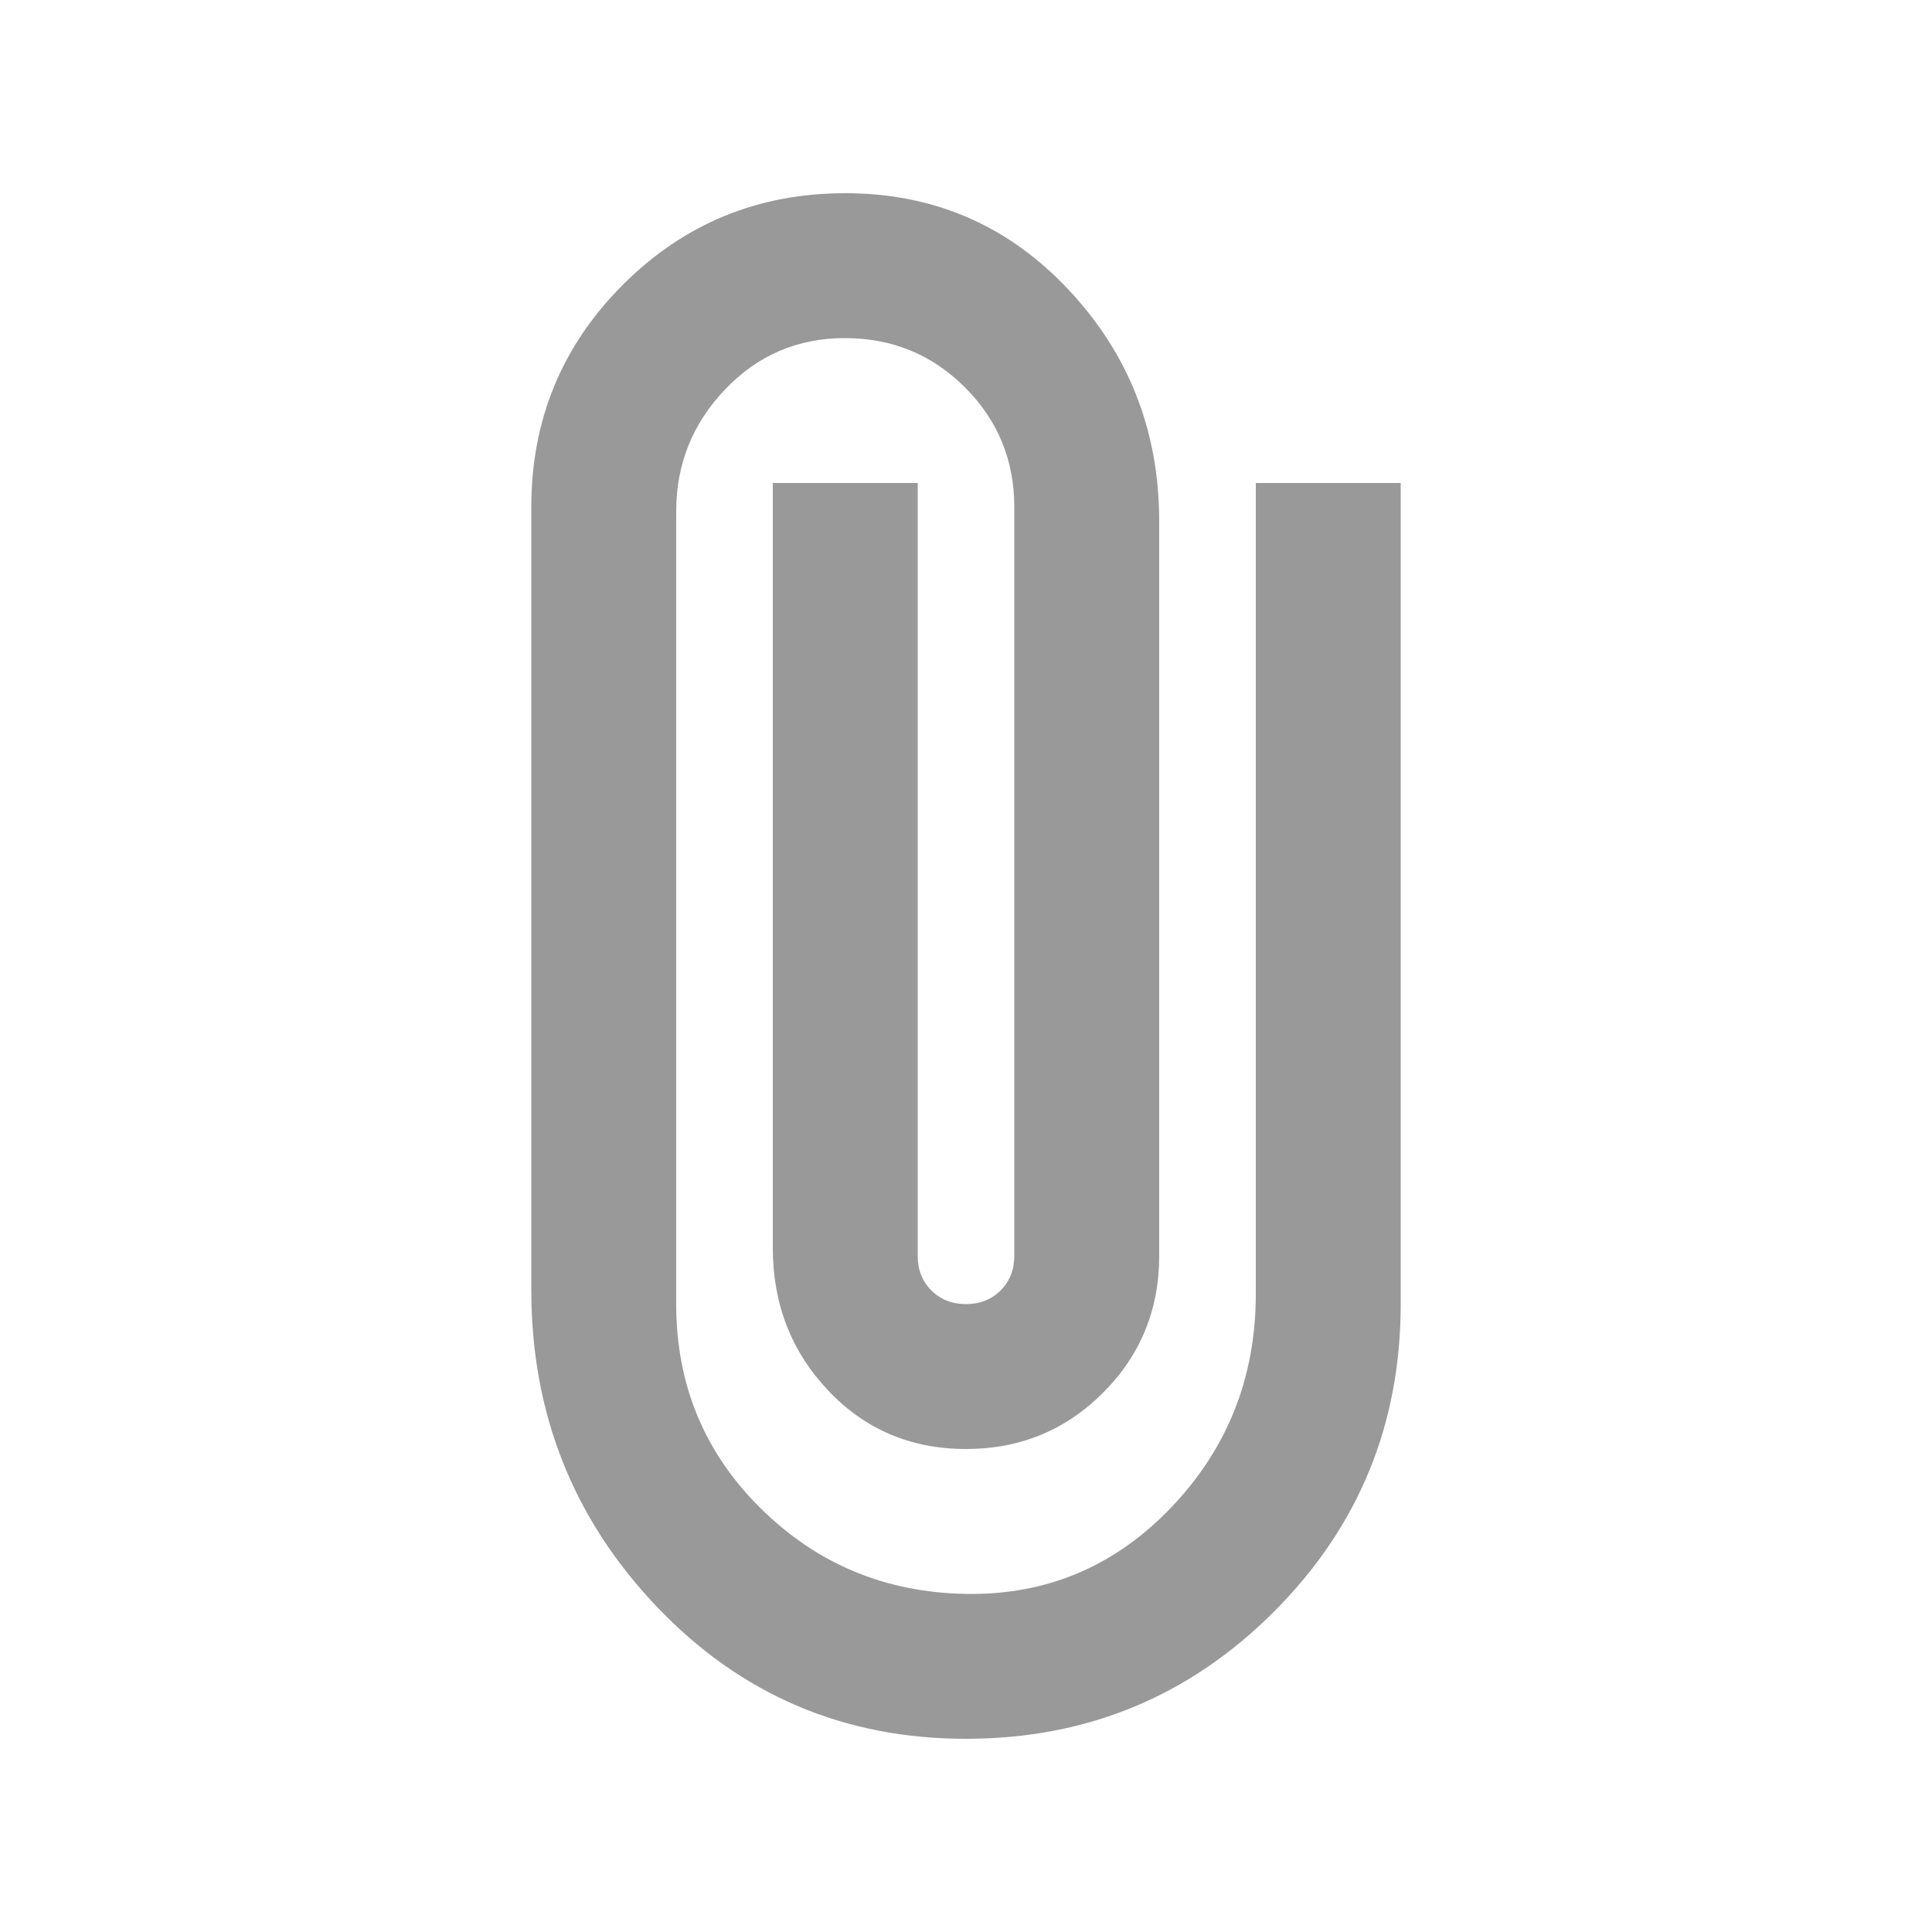
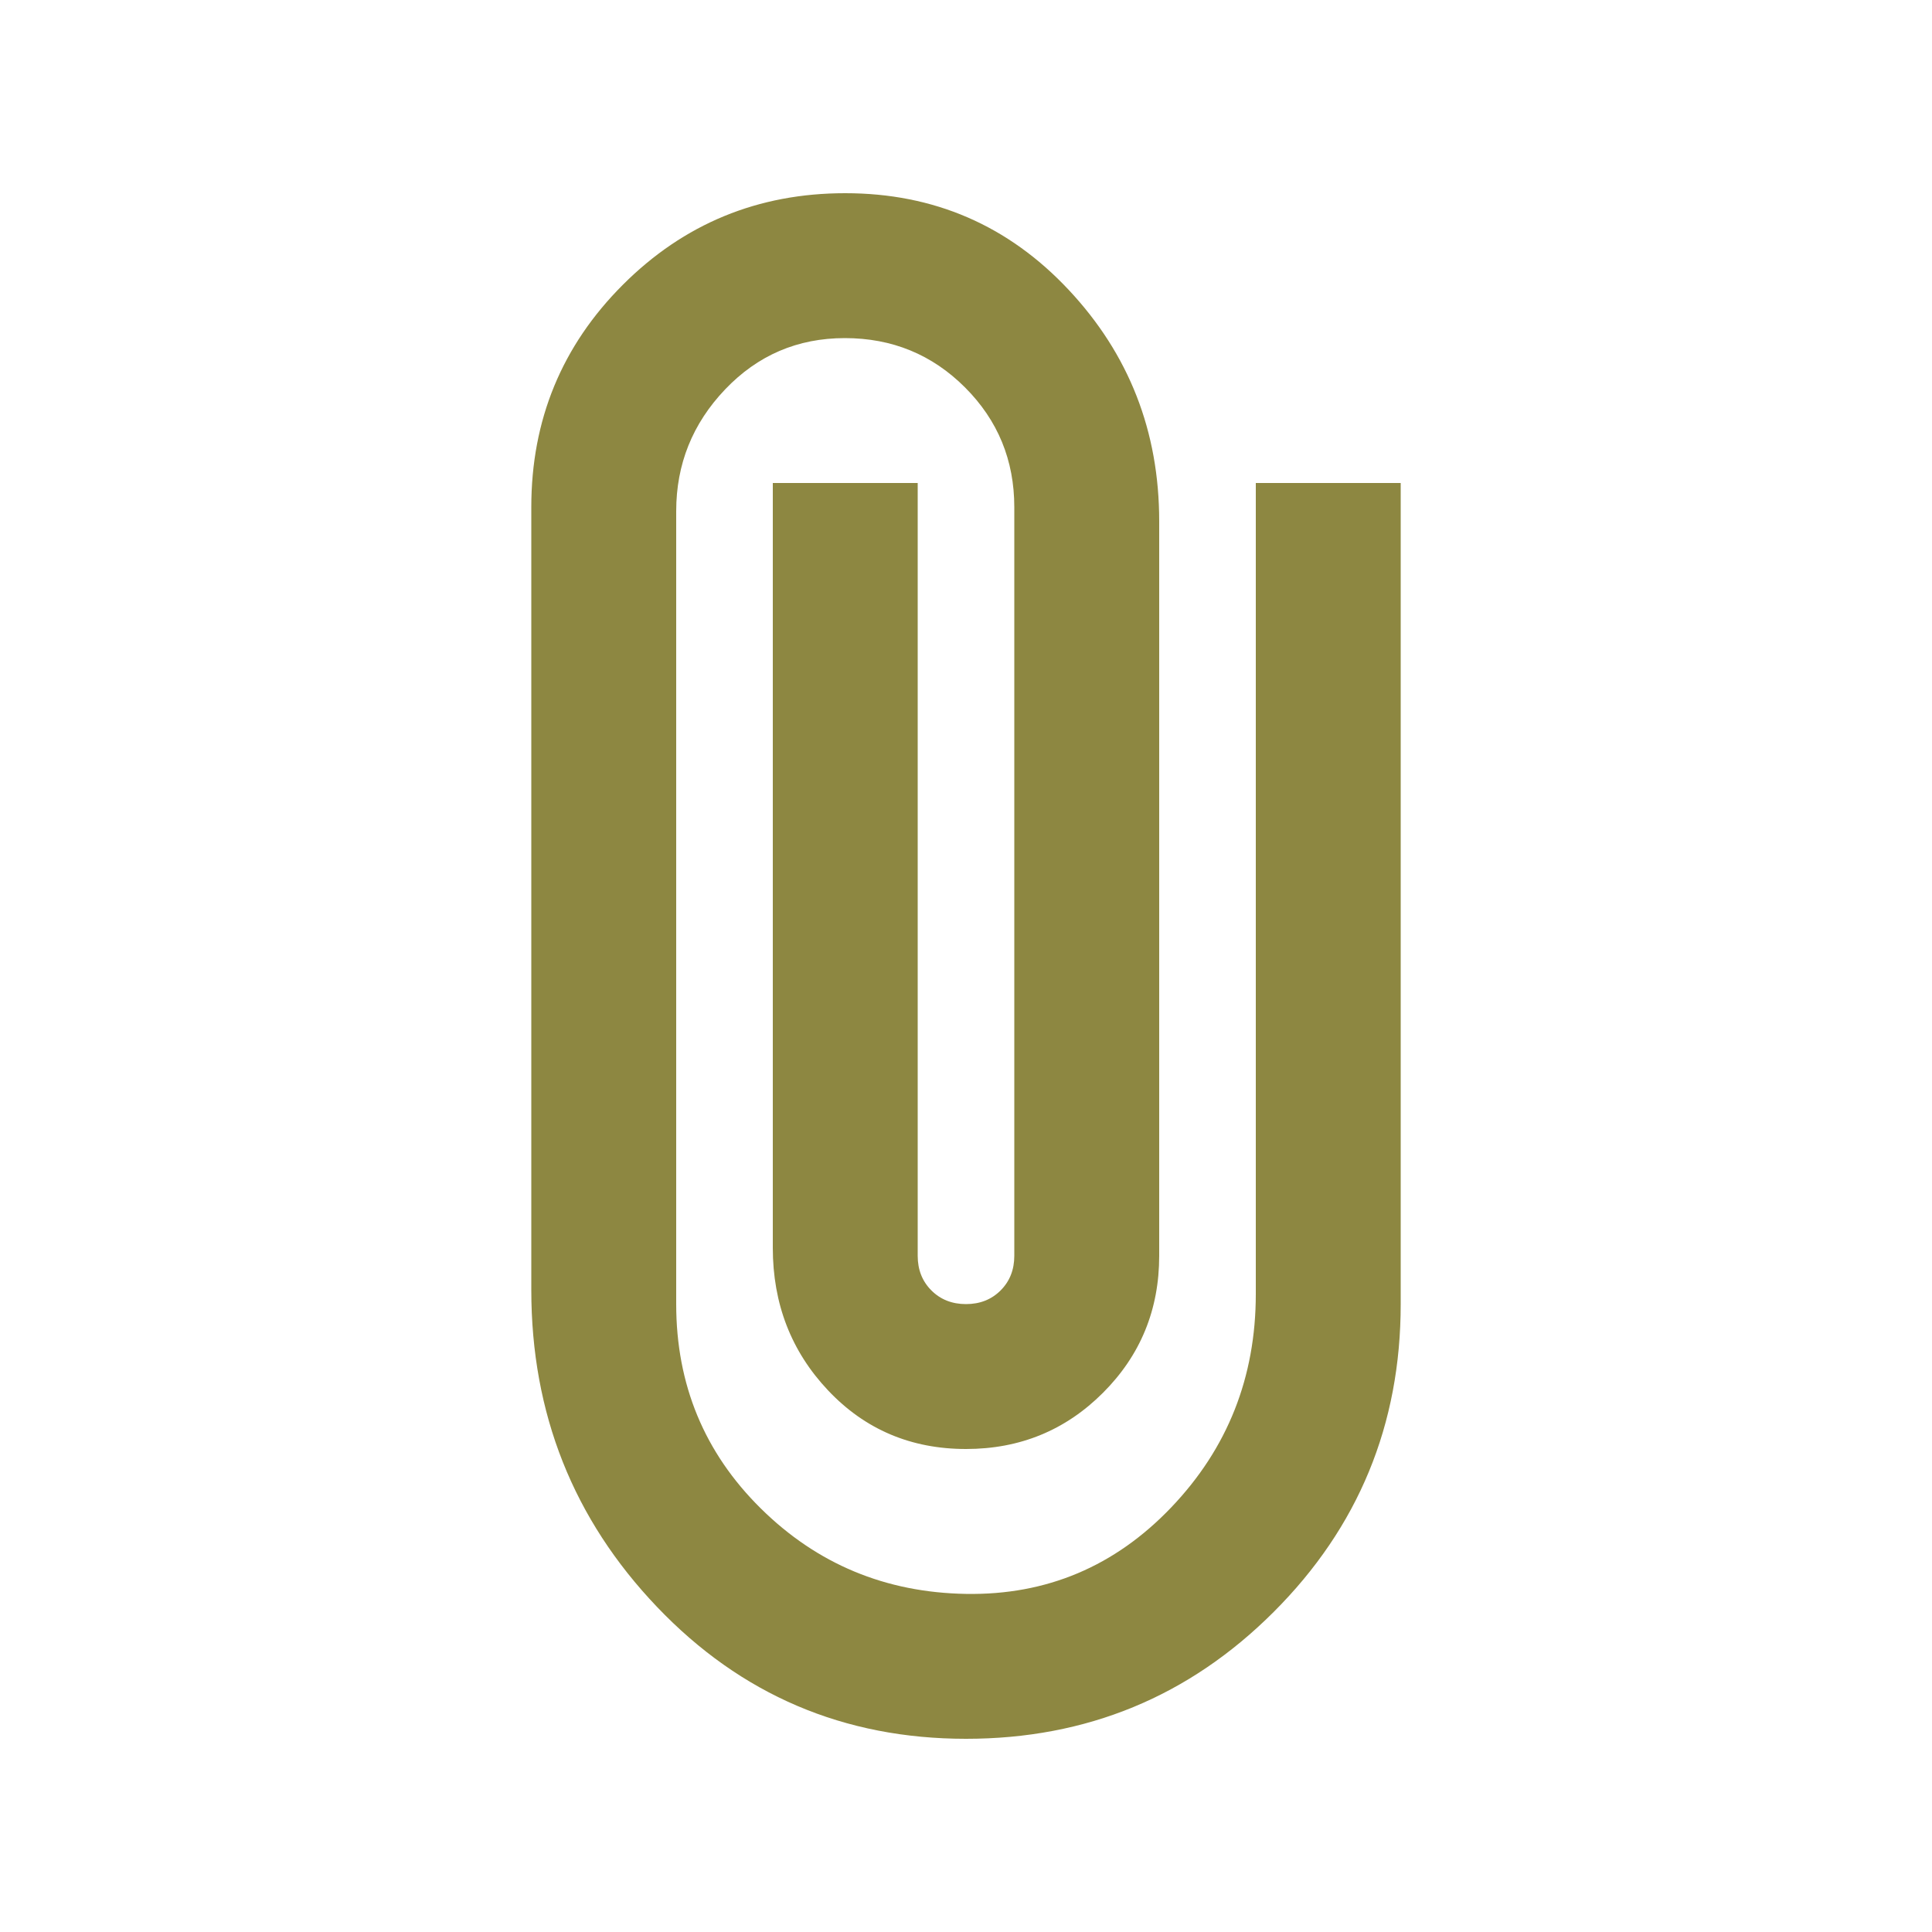
- <svg xmlns="http://www.w3.org/2000/svg" height="20px" viewBox="0 -960 960 960" width="20px" fill="#999999">
+ <svg xmlns="http://www.w3.org/2000/svg" height="20px" viewBox="0 -960 960 960" width="20px" fill="#8D8741">
  <path d="M696-312q0 89.86-63.07 152.93Q569.86-96 480-96q-91 0-153.5-65.5T264-319v-389q0-65 45.5-110.5T420-864q66 0 111 48t45 115v365q0 40.15-27.93 68.07Q520.15-240 480-240q-41 0-68.5-29.09T384-340v-380h72v384q0 10.4 6.8 17.2 6.8 6.8 17.2 6.8 10.4 0 17.2-6.8 6.8-6.8 6.8-17.2v-372q0-35-24.5-59.5T419.8-792q-35.19 0-59.5 25.5Q336-741 336-706v394q0 60 42 101.5T480-168q60 1 102-43t42-106v-403h72v408Z" />
</svg>
